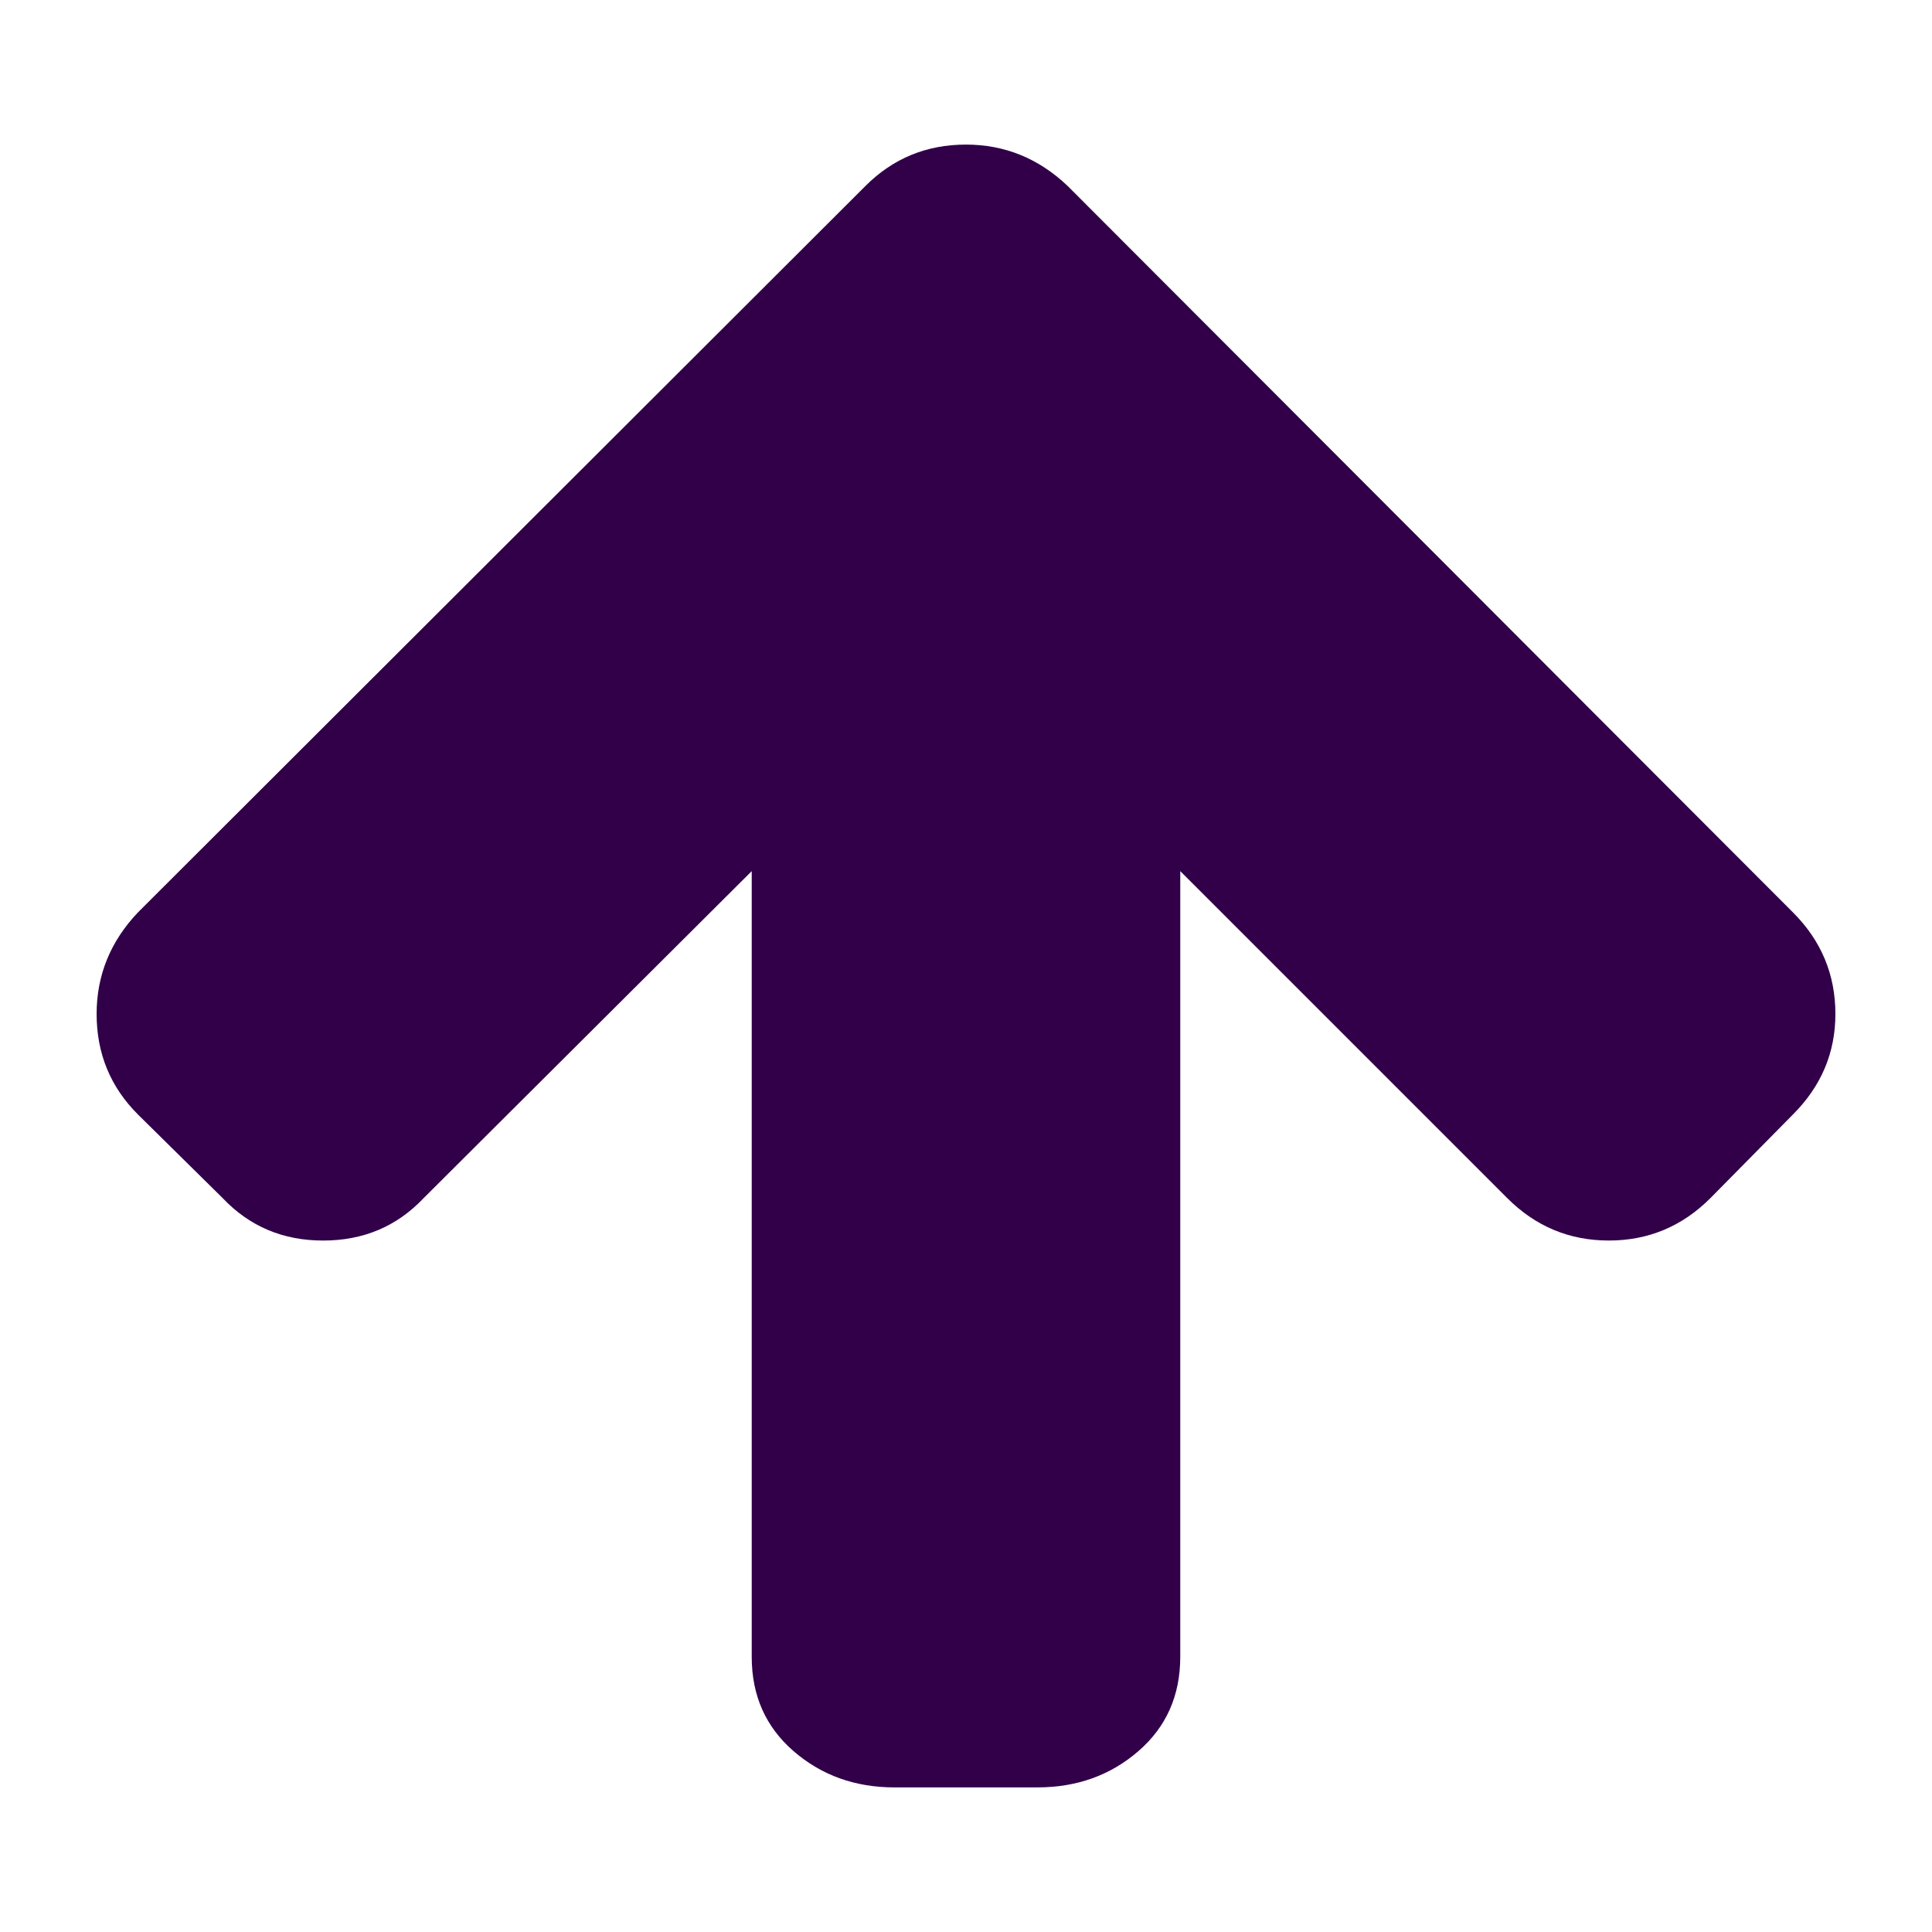
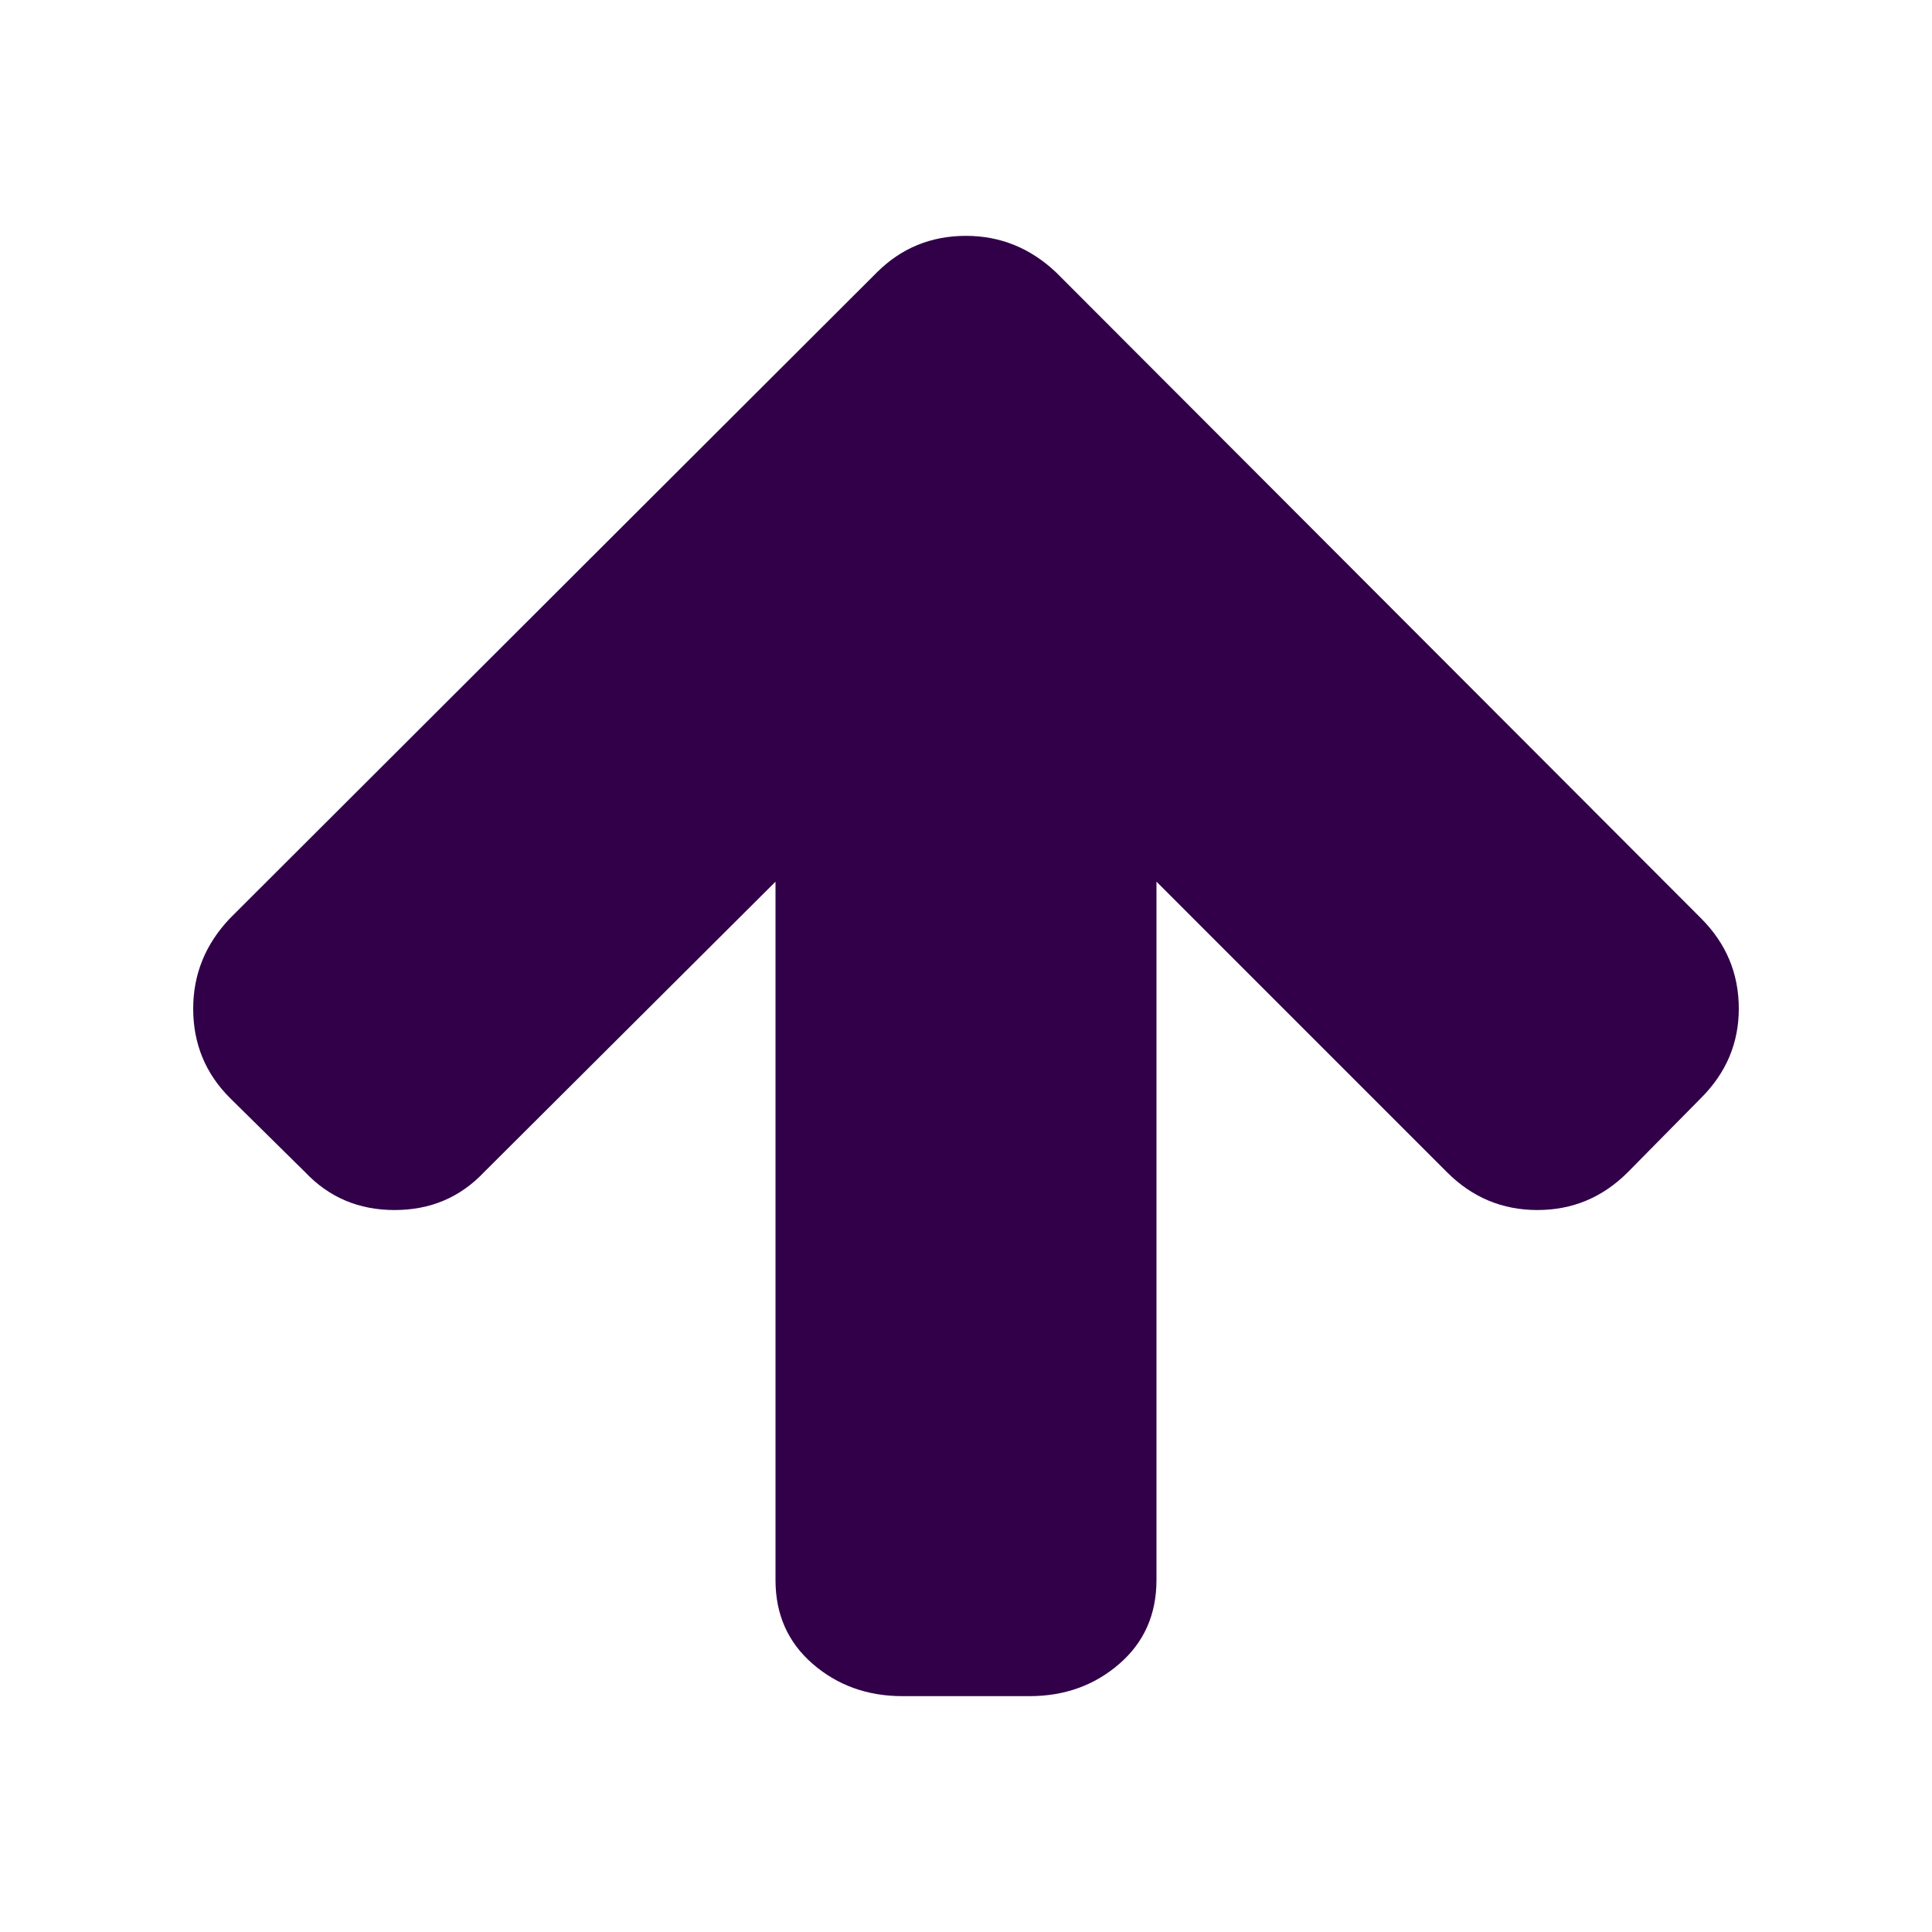
<svg xmlns="http://www.w3.org/2000/svg" version="1.0" width="100" height="100" id="svg2">
  <defs id="defs4" />
-   <path d="m 53.697,92.516 -7.394,0 q -3.062,0 -5.228,-1.877 -2.166,-1.877 -2.166,-4.881 l 0,-40.668 -16.983,16.926 q -2.08,2.195 -5.199,2.195 -3.119,0 -5.199,-2.195 l -4.39,-4.332 q -2.137,-2.137 -2.137,-5.199 0,-3.004 2.137,-5.257 L 44.801,9.621 q 2.137,-2.137 5.199,-2.137 3.004,0 5.257,2.137 L 92.805,47.227 Q 95,49.422 95,52.484 q 0,3.004 -2.195,5.199 l -4.275,4.332 q -2.195,2.195 -5.257,2.195 -3.062,0 -5.257,-2.195 l -16.926,-16.926 0,40.668 q 0,3.004 -2.166,4.881 -2.166,1.877 -5.228,1.877 z" id="path4" style="fill:#310049;fill-opacity:1" />
+   <path d="m 53.286,87.792 h -6.573 q -2.721,0 -4.647,-1.669 -1.926,-1.669 -1.926,-4.339 V 45.635 L 25.045,60.68 q -1.849,1.951 -4.621,1.951 -2.773,0 -4.621,-1.951 L 11.9,56.829 Q 10,54.929 10,52.208 q 0,-2.67 1.9,-4.673 L 45.379,14.108 Q 47.279,12.208 50,12.208 q 2.67,0 4.673,1.9 L 88.049,47.535 Q 90,49.487 90,52.208 q 0,2.67 -1.951,4.621 L 84.249,60.68 q -1.951,1.951 -4.673,1.951 -2.721,0 -4.673,-1.951 L 59.859,45.635 v 36.149 q 0,2.67 -1.926,4.339 -1.926,1.669 -4.647,1.669 z" id="path4" style="fill:#310049;fill-opacity:1;stroke-width:1" />
</svg>
